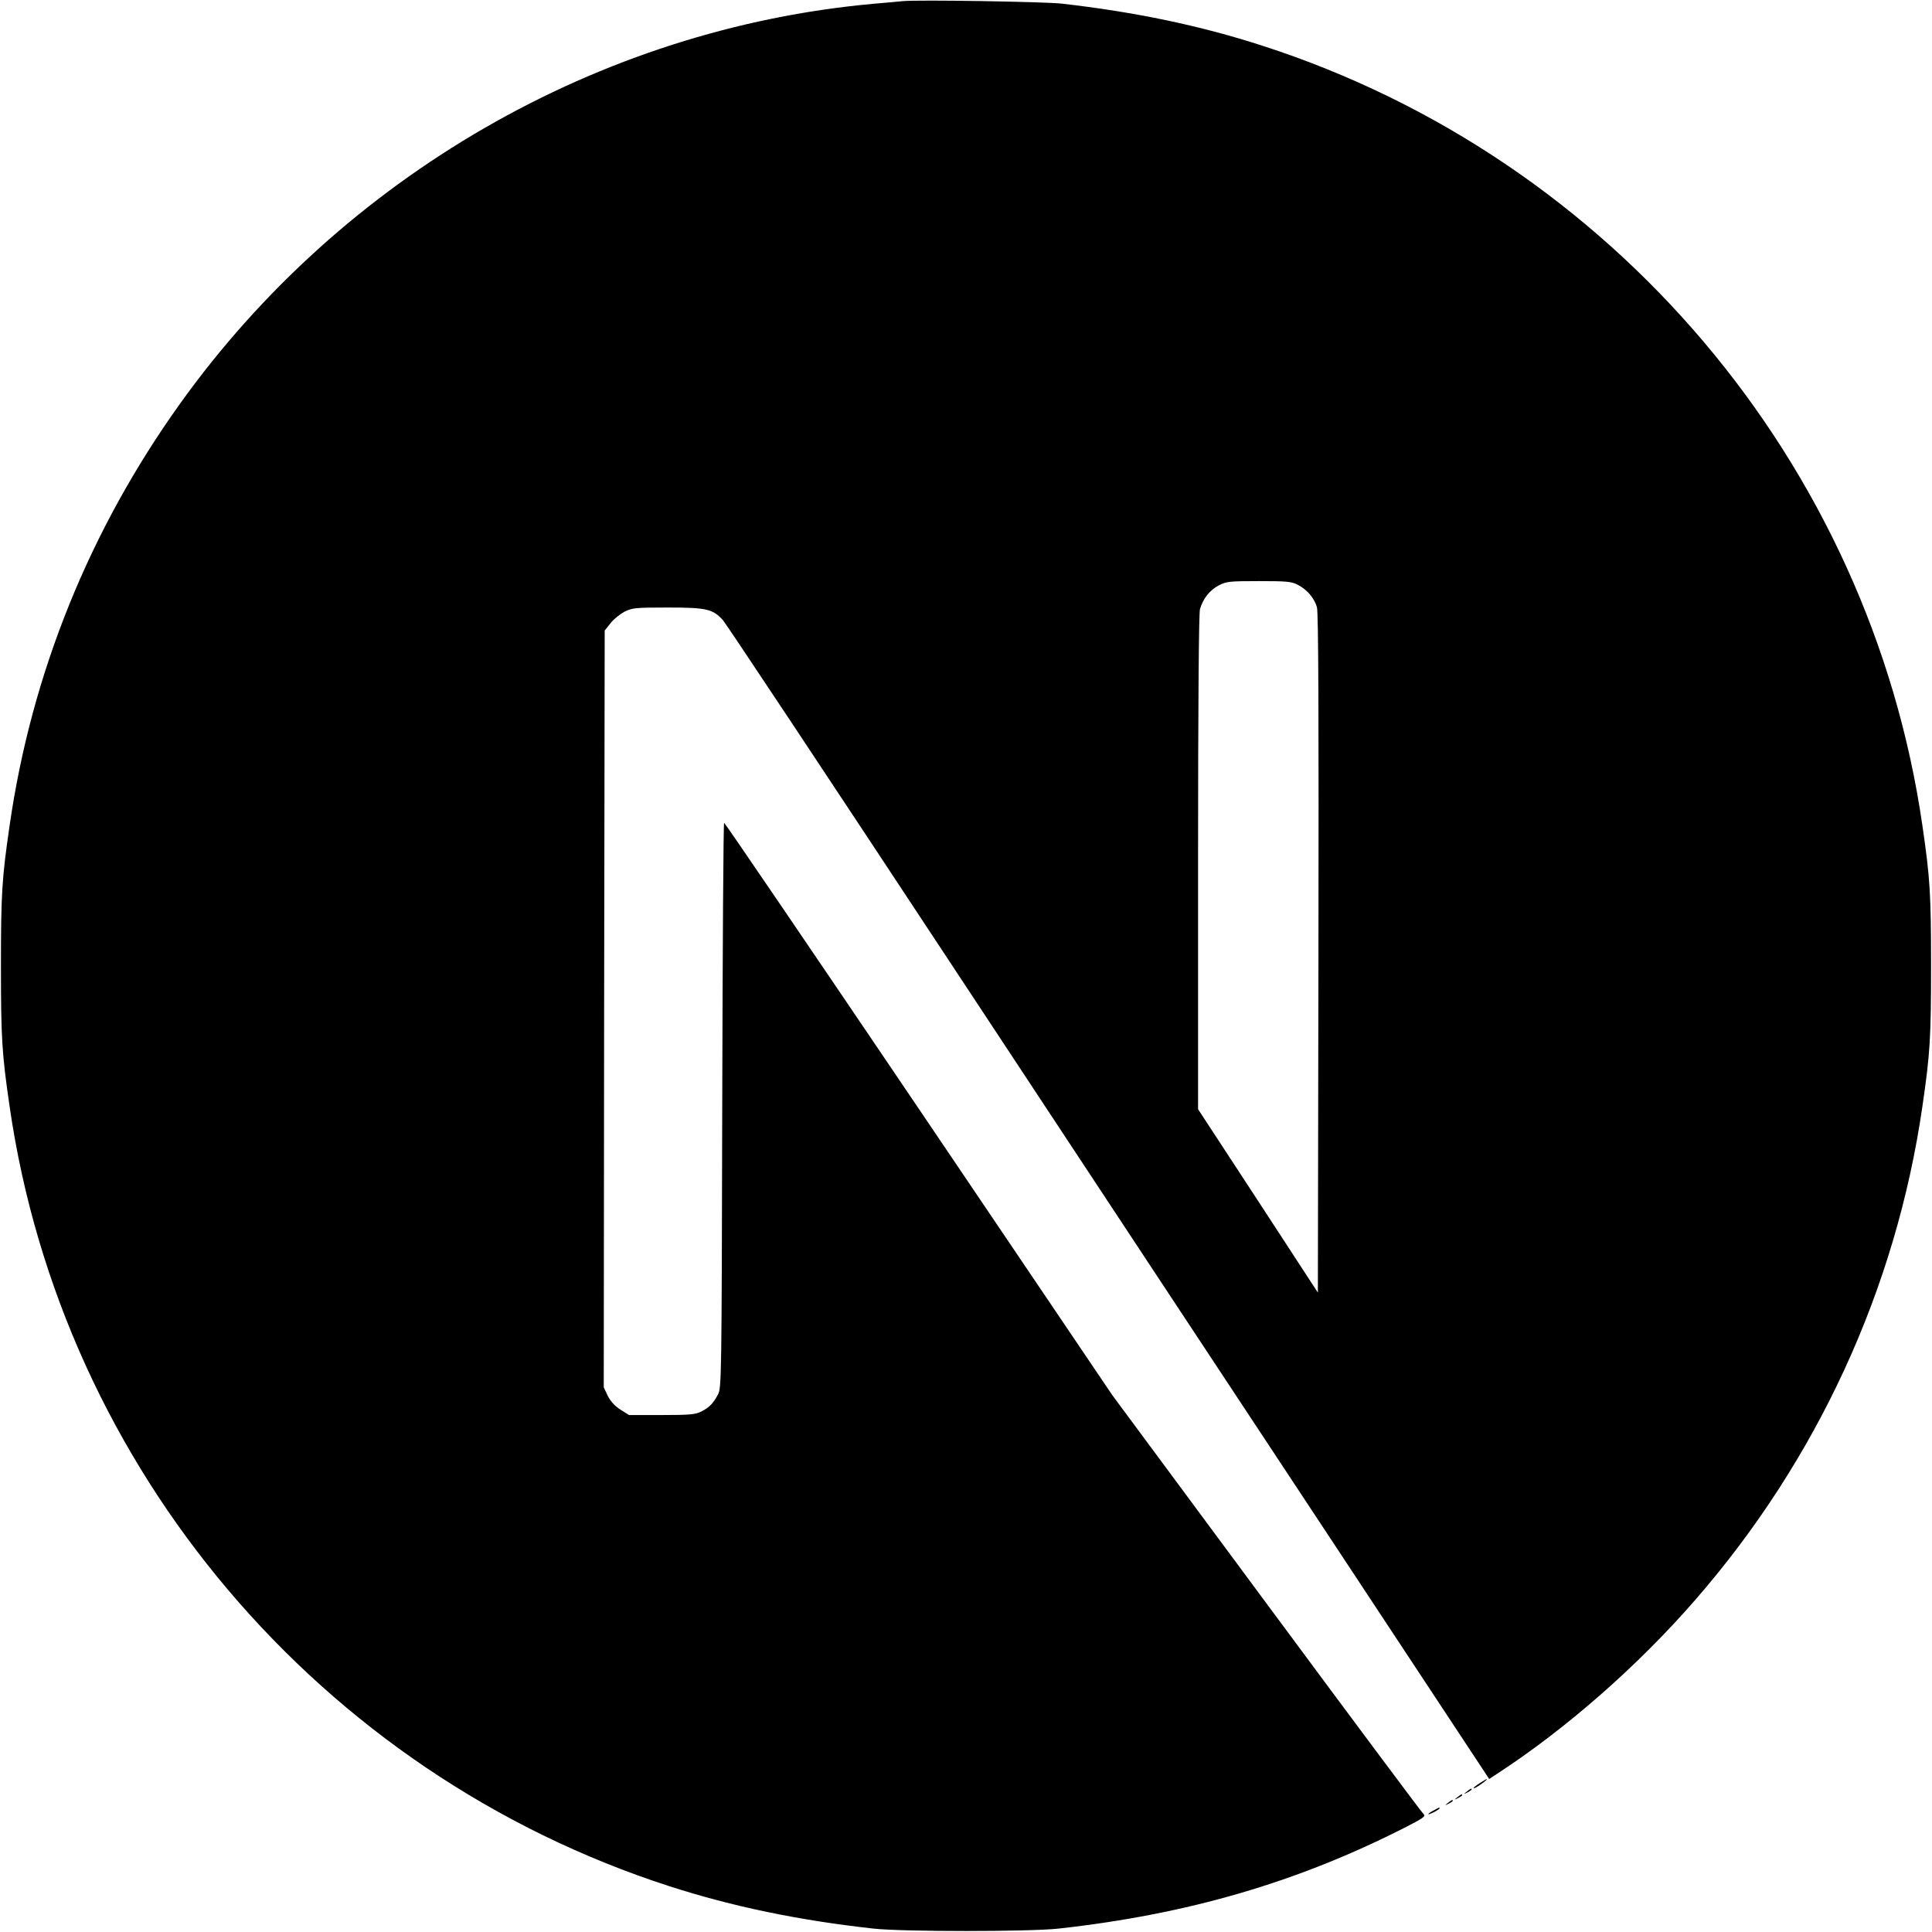
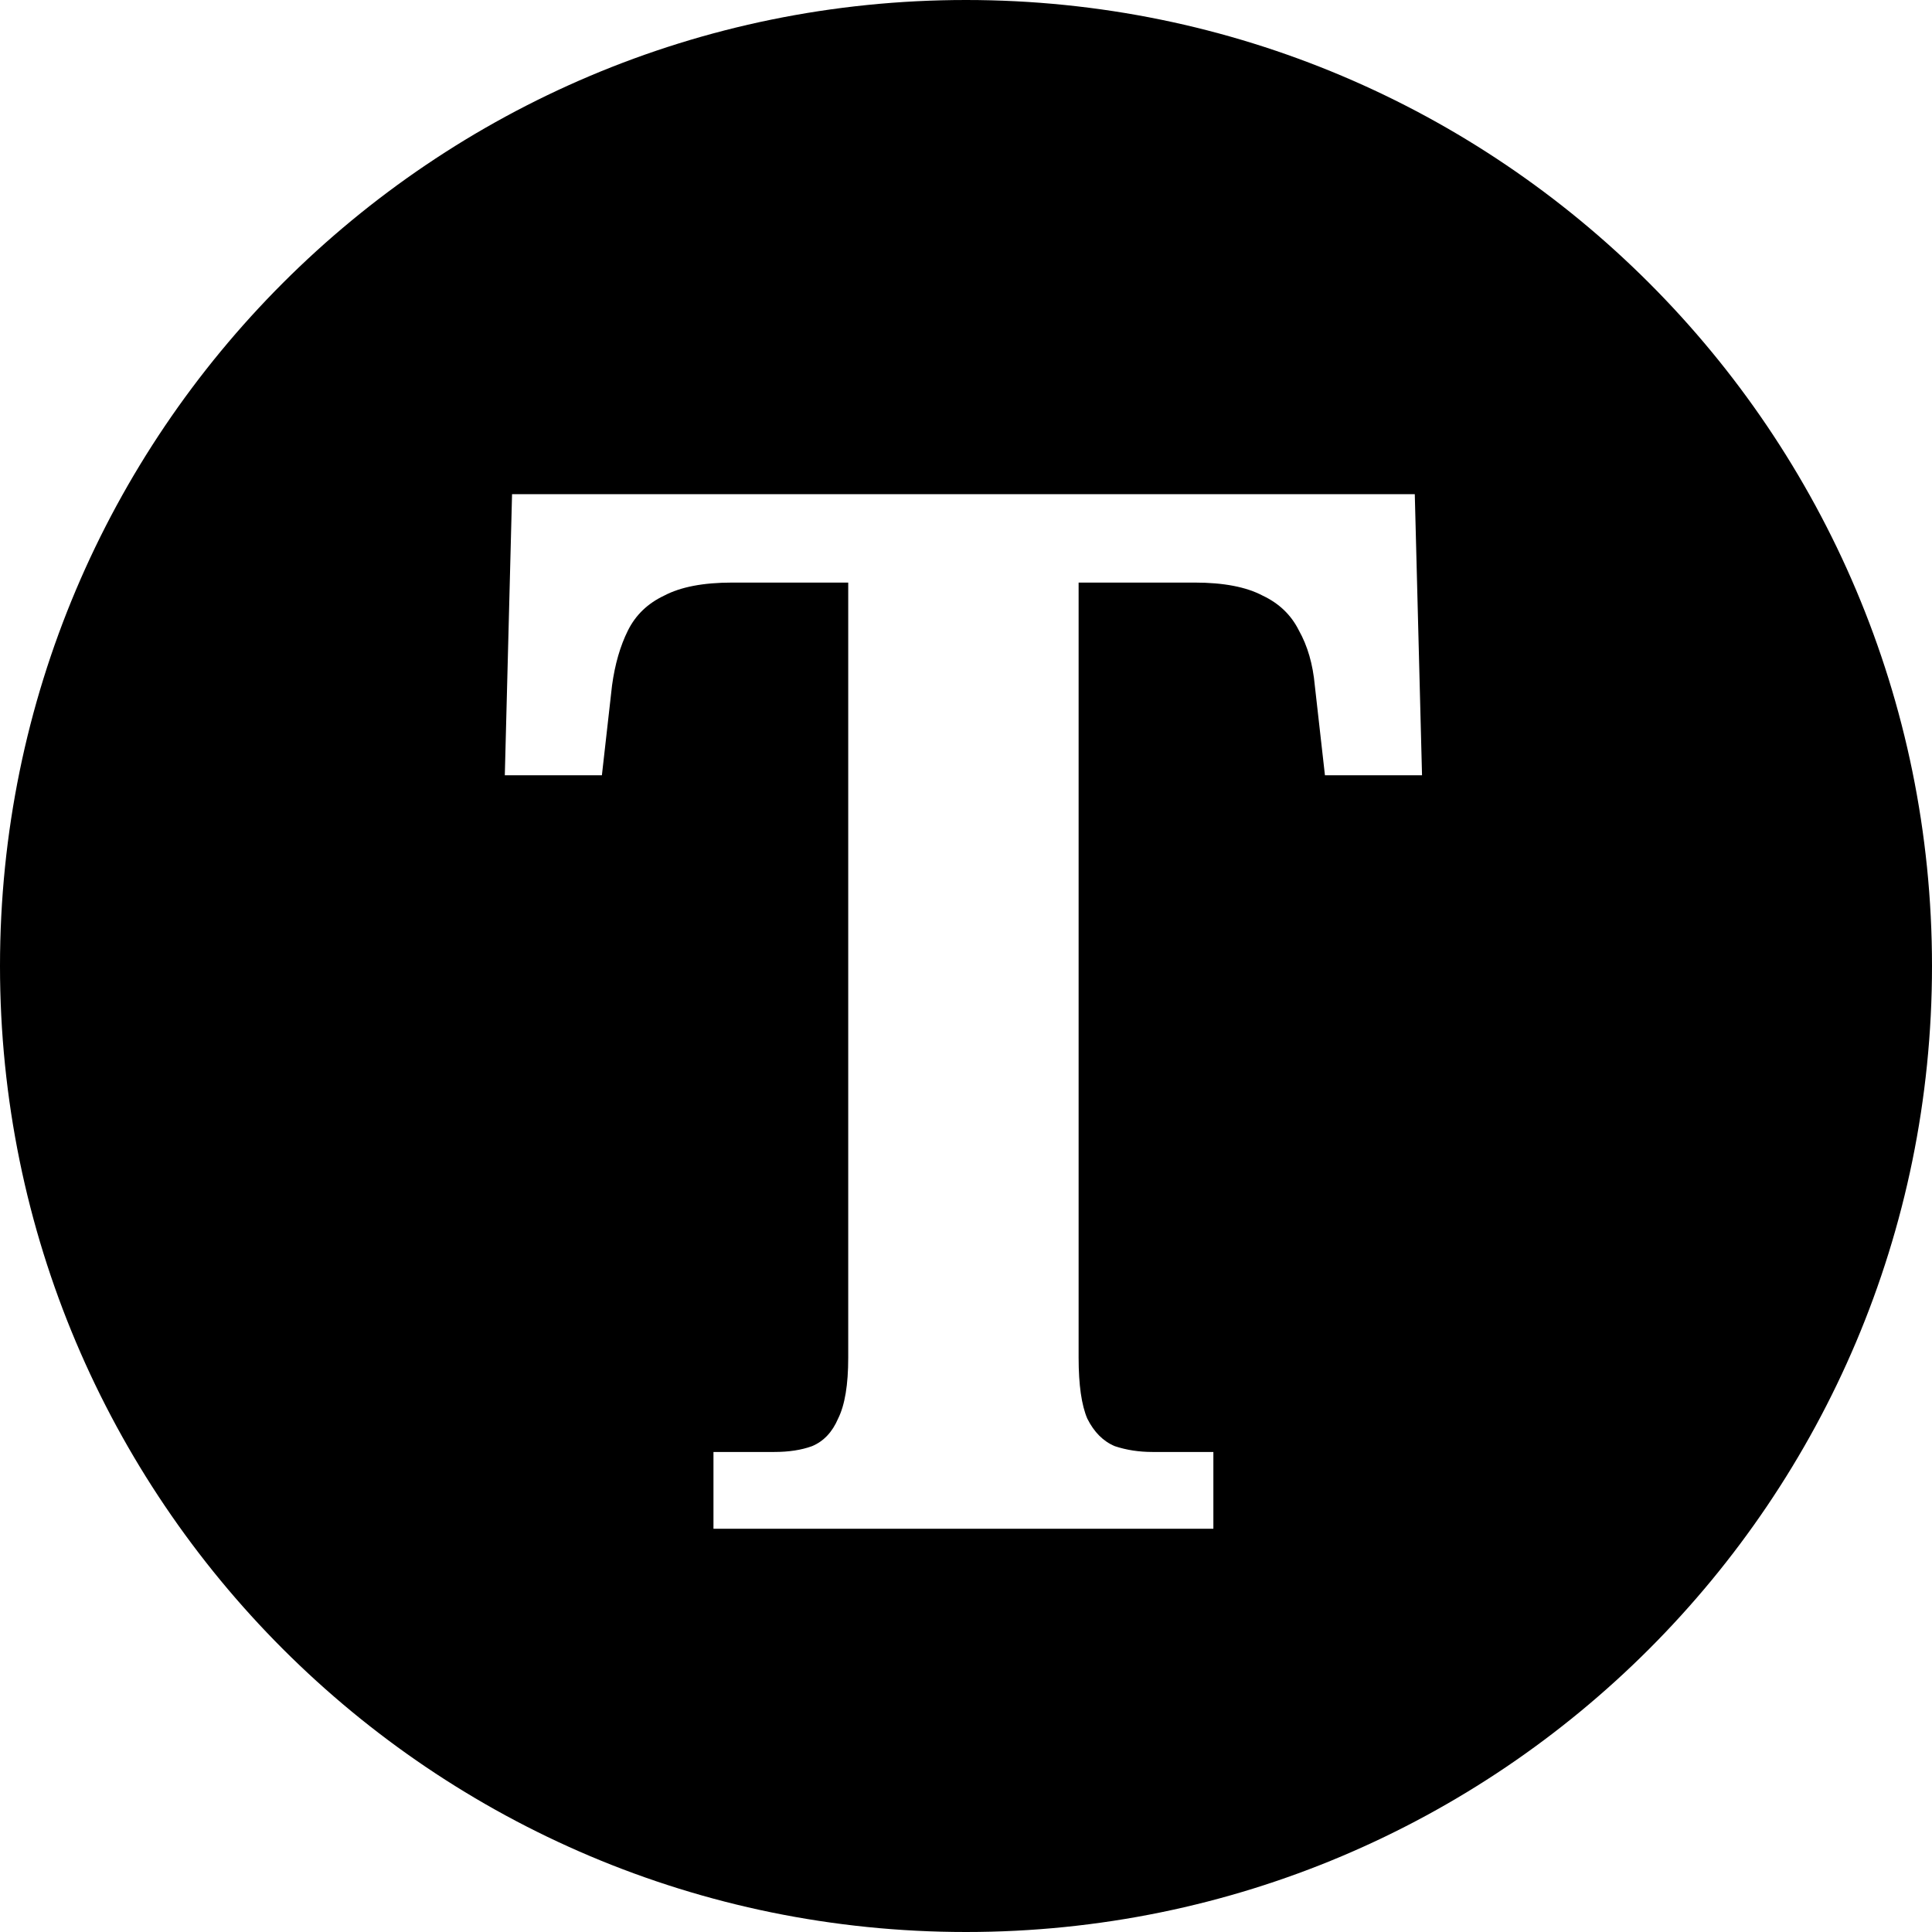
- <svg xmlns="http://www.w3.org/2000/svg" version="1.0" width="1024pt" height="1024pt" viewBox="0 0 1024 1024" preserveAspectRatio="xMidYMid meet">
-   <g transform="translate(0,1024) scale(0.1,-0.1)" fill="#000000" stroke="none">
-     <path d="M4785 10234 c-22 -2 -92 -9 -155 -14 -1453 -131 -2814 -915 -3676 -2120 -480 -670 -787 -1430 -903 -2235 -41 -281 -46 -364 -46 -745 0 -381 5 -464 46 -745 278 -1921 1645 -3535 3499 -4133 332 -107 682 -180 1080 -224 155 -17 825 -17 980 0 687 76 1269 246 1843 539 88 45 105 57 93 67 -8 6 -383 509 -833 1117 l-818 1105 -1025 1517 c-564 834 -1028 1516 -1032 1516 -4 1 -8 -673 -10 -1496 -3 -1441 -4 -1499 -22 -1533 -26 -49 -46 -69 -88 -91 -32 -16 -60 -19 -211 -19 l-173 0 -46 29 c-30 19 -52 44 -67 73 l-21 45 2 2005 3 2006 31 39 c16 21 50 48 74 61 41 20 57 22 230 22 204 0 238 -8 291 -66 15 -16 570 -852 1234 -1859 664 -1007 1572 -2382 2018 -3057 l810 -1227 41 27 c363 236 747 572 1051 922 647 743 1064 1649 1204 2615 41 281 46 364 46 745 0 381 -5 464 -46 745 -278 1921 -1645 3535 -3499 4133 -327 106 -675 179 -1065 223 -96 10 -757 21 -840 13z m2094 -3094 c48 -24 87 -70 101 -118 8 -26 10 -582 8 -1835 l-3 -1798 -317 486 -318 486 0 1307 c0 845 4 1320 10 1343 16 56 51 100 99 126 41 21 56 23 213 23 148 0 174 -2 207 -20z" />
-     <path d="M7843 789 c-35 -22 -46 -37 -15 -20 22 13 58 40 52 41 -3 0 -20 -10 -37 -21z" />
-     <path d="M7774 744 c-18 -14 -18 -15 4 -4 12 6 22 13 22 15 0 8 -5 6 -26 -11z" />
-     <path d="M7724 714 c-18 -14 -18 -15 4 -4 12 6 22 13 22 15 0 8 -5 6 -26 -11z" />
-     <path d="M7674 684 c-18 -14 -18 -15 4 -4 12 6 22 13 22 15 0 8 -5 6 -26 -11z" />
-     <path d="M7598 644 c-38 -20 -36 -28 2 -9 17 9 30 18 30 20 0 7 -1 6 -32 -11z" />
-   </g>
+ <svg xmlns="http://www.w3.org/2000/svg" width="1356" height="1356" viewBox="0 0 1356 1356" fill="none">
+   <path d="M678 0C1052.45 0 1356 303.551 1356 678C1356 1052.45 1052.45 1356 678 1356C303.551 1356 0 1052.45 0 678C6.59762e-05 303.551 303.551 6.60083e-05 678 0ZM359.394 346.847L354.309 544.145H422.447L429.566 481.091C431.6 466.175 435.33 453.292 440.754 442.444C446.178 431.596 454.653 423.46 466.179 418.036C477.705 411.934 493.638 408.884 513.978 408.884H595.338V952.979C595.338 971.962 592.965 986.2 588.219 995.692C584.151 1005.18 578.049 1011.63 569.913 1015.02C562.455 1017.73 553.641 1019.08 543.471 1019.08H500.757V1072.98H851.622V1019.08H808.908C799.416 1019.08 790.602 1017.73 782.466 1015.02C774.33 1011.63 767.889 1005.18 763.143 995.692C759.075 986.2 757.041 971.962 757.041 952.979V408.884H838.4C858.74 408.884 874.674 411.934 886.2 418.036C897.726 423.46 906.201 431.596 911.625 442.444C917.727 453.292 921.456 466.175 922.812 481.091L929.931 544.145H998.069L992.984 346.847H359.394Z" fill="black" />
</svg>
